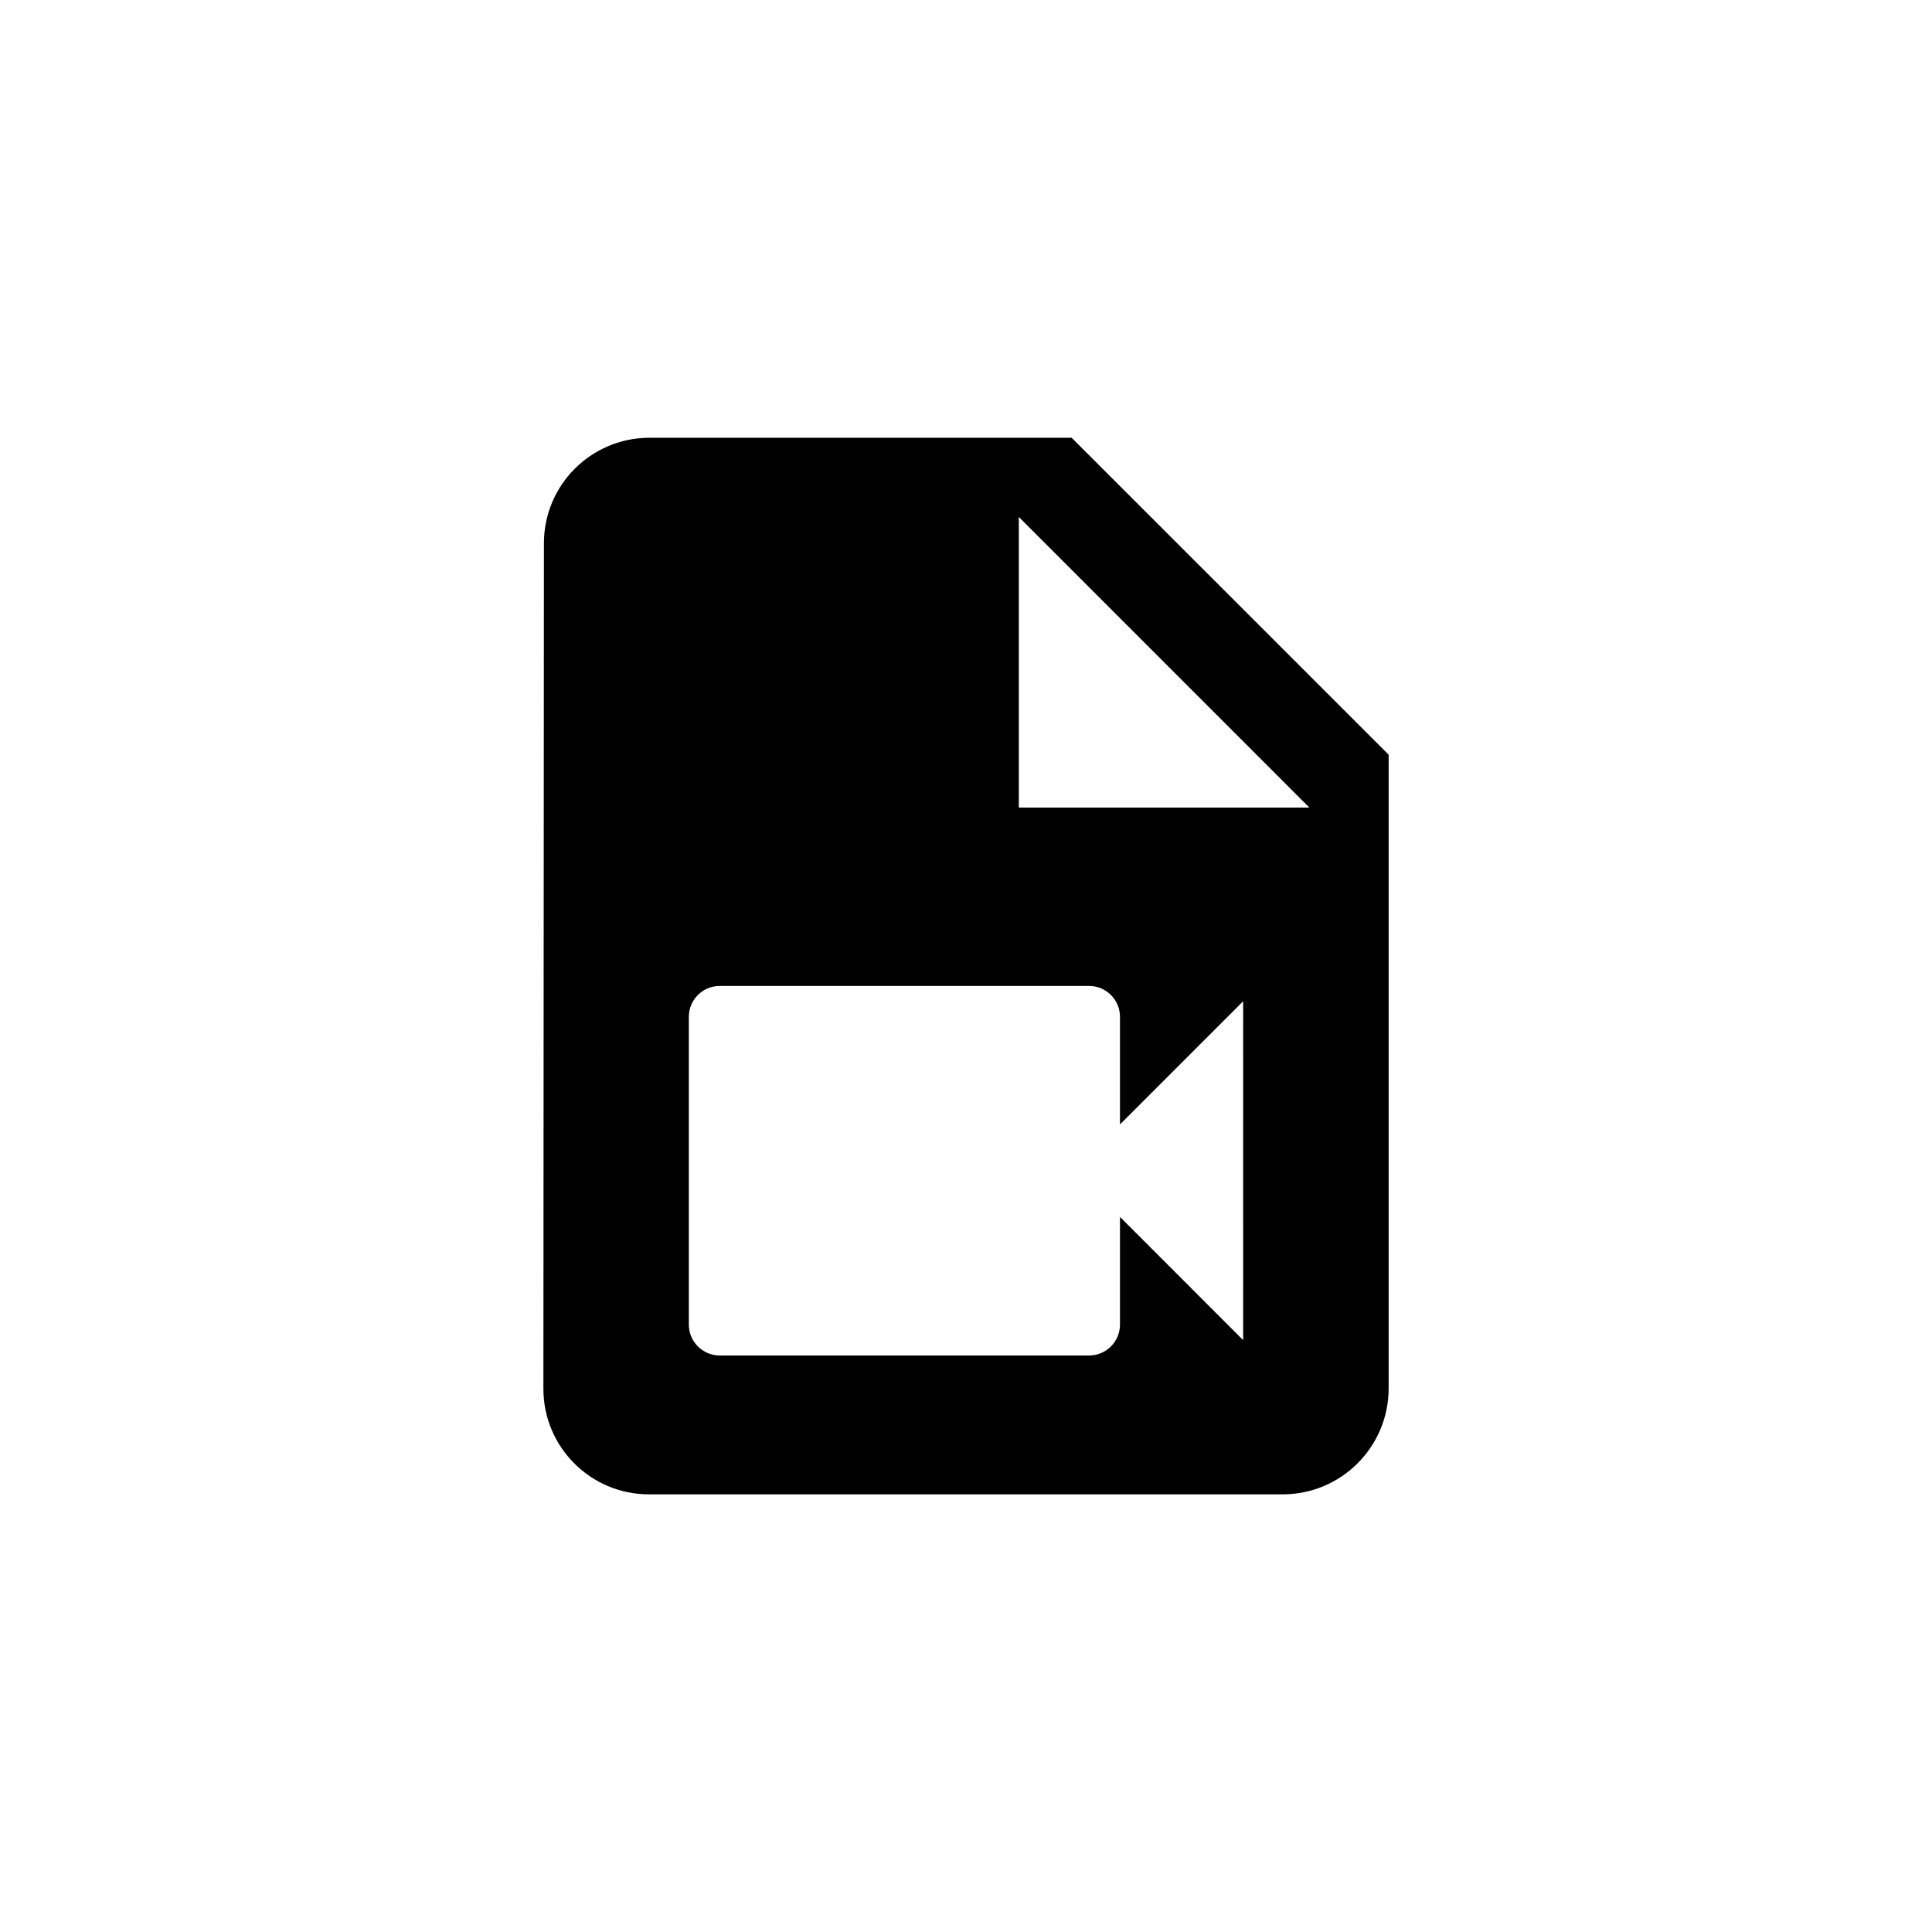
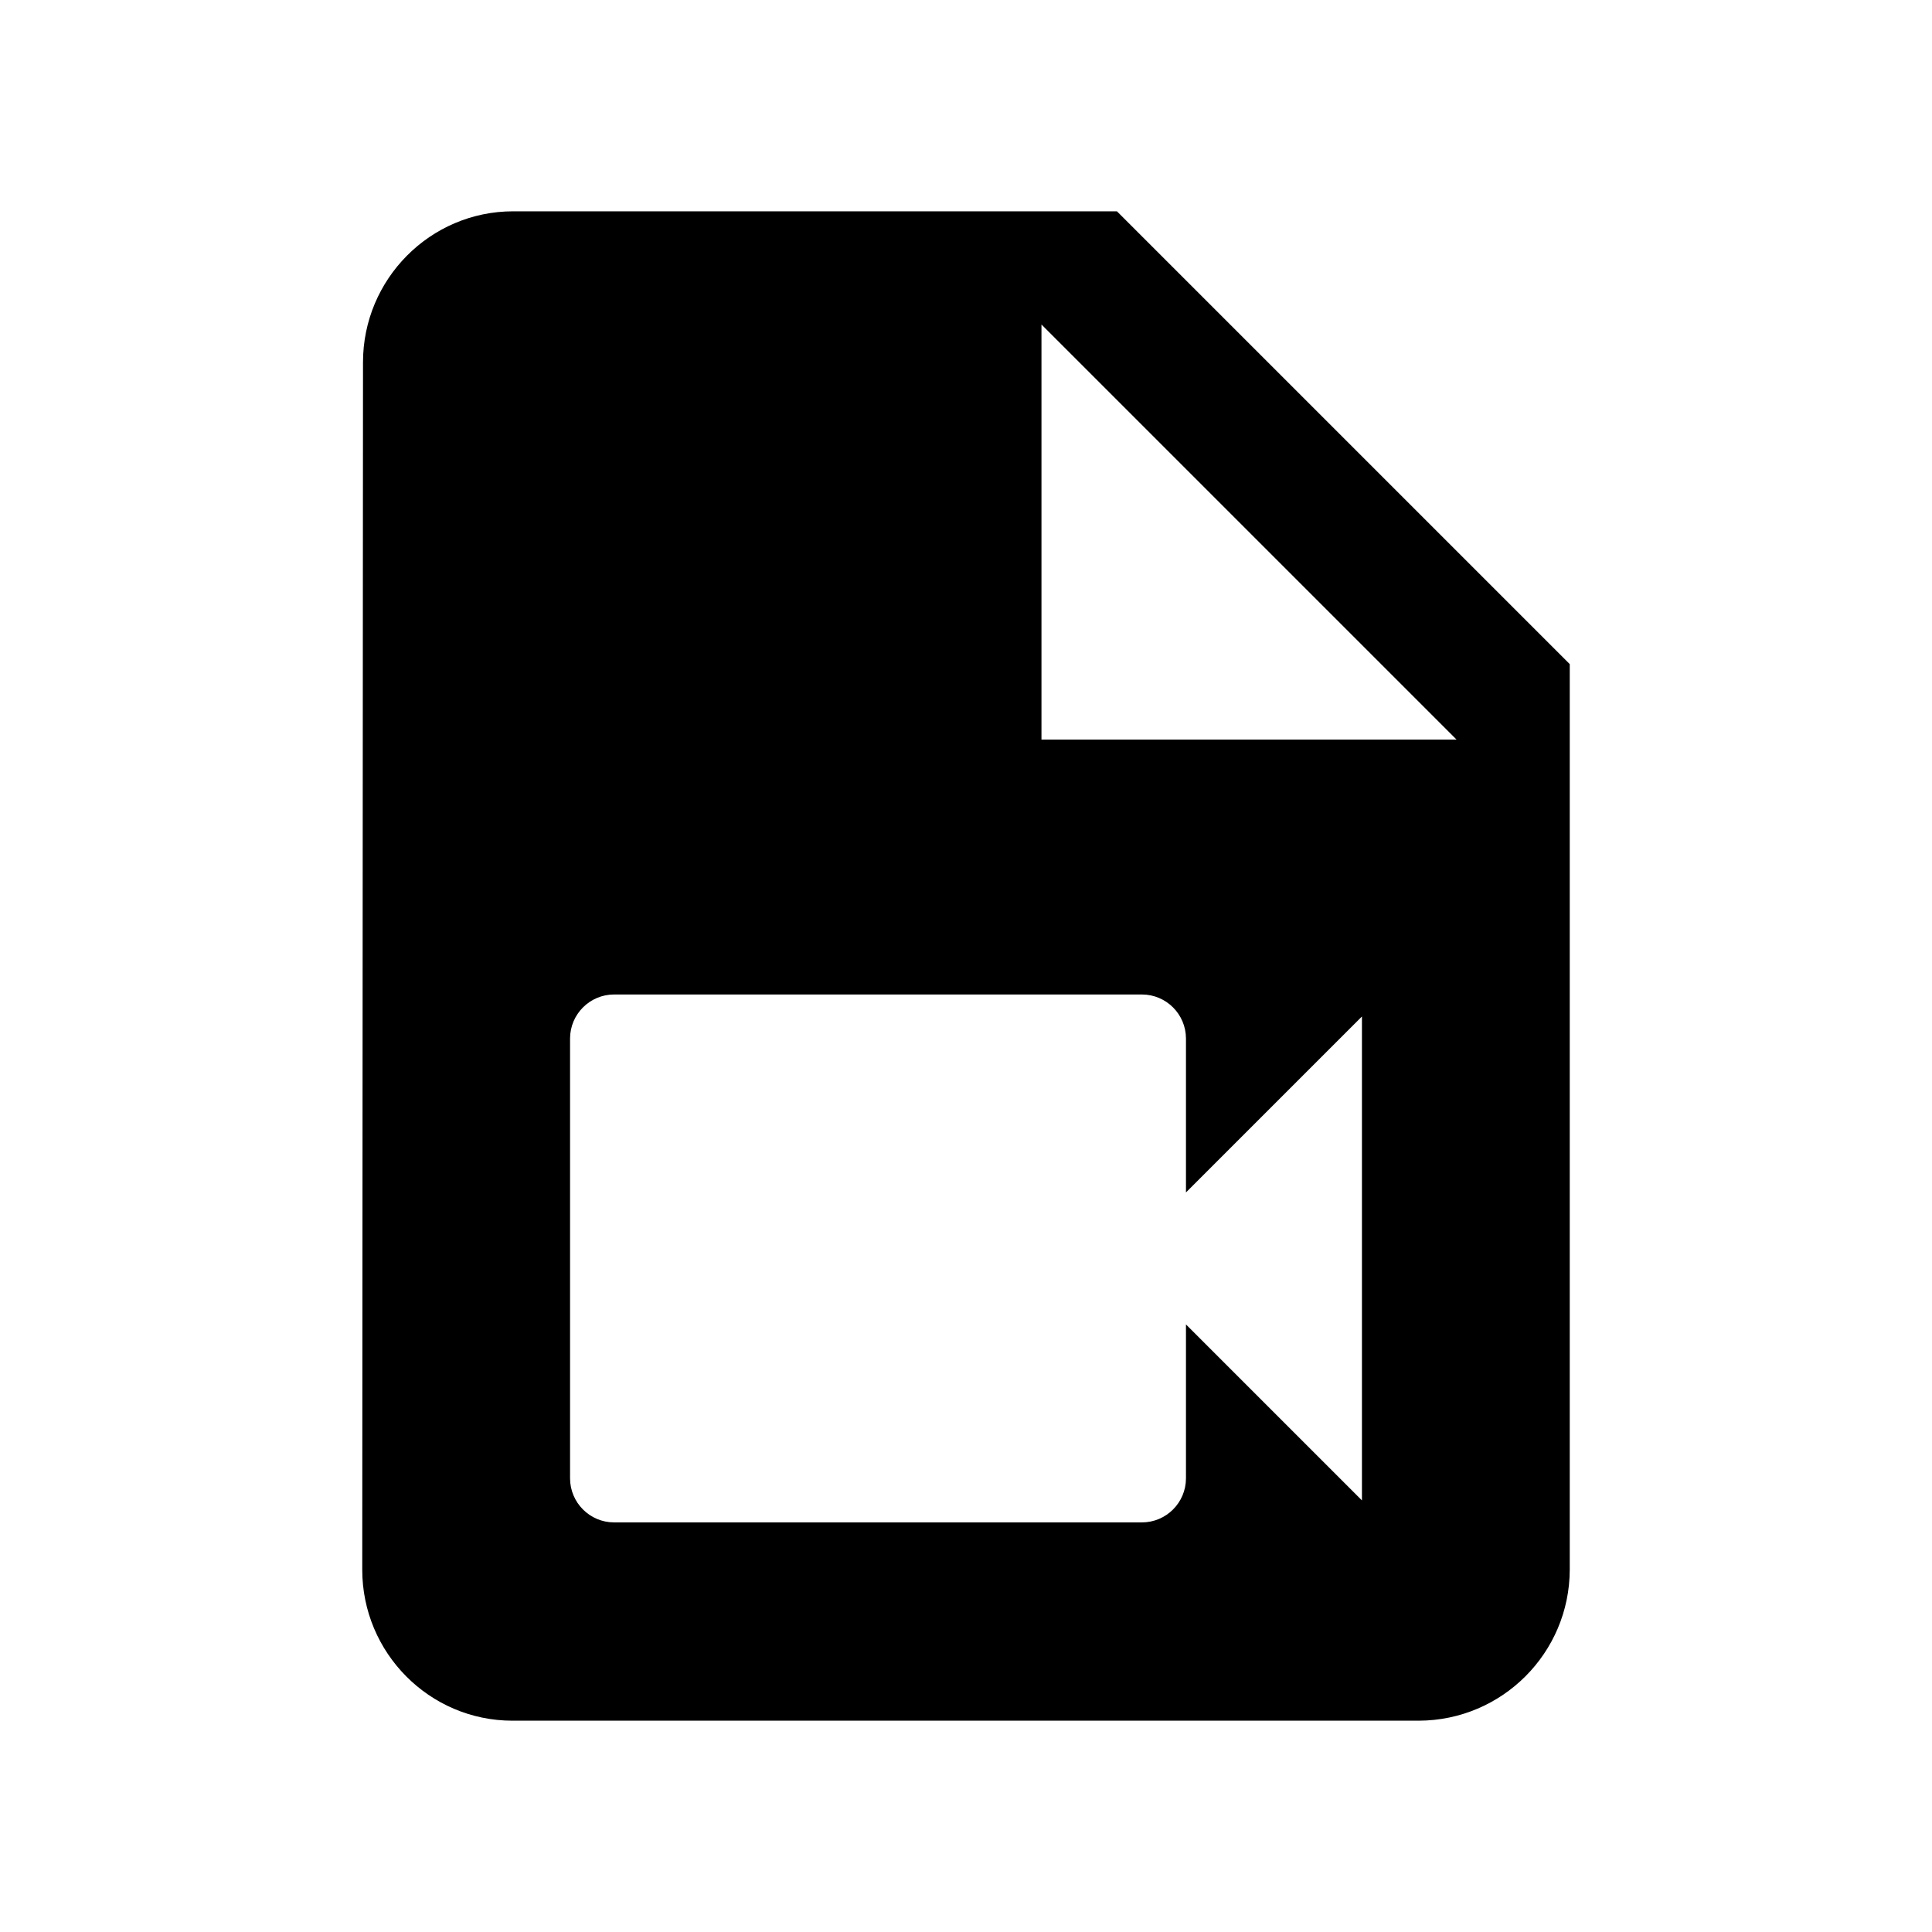
<svg xmlns="http://www.w3.org/2000/svg" height="1000" viewBox="0 0 1000 1000" width="1000">
  <g data-name="all icons" id="all_icons">
    <g data-name="Layer 437" id="Layer_437">
-       <path d="M527.34,418V267.58L677.73,418Zm27.34-191.41H335.94a54.62,54.62,0,0,0-54.41,54.69l-.27,437.5a54.62,54.62,0,0,0,54.41,54.69h328.4a54.85,54.85,0,0,0,54.69-54.69V390.63Zm88.77,467.06L579.7,629.87v55.79a16,16,0,0,1-15.94,15.94H372.48a16,16,0,0,1-15.94-15.94V526.26a16,16,0,0,1,15.94-15.94H563.76a16,16,0,0,1,15.94,15.94V582l63.76-63.76Z" />
+       <path d="M539.063,382.813V167.969L753.906,382.813Zm39.062-273.438h-312.5c-42.968,0-77.734,35.157-77.734,78.125l-.391,625c0,42.968,34.766,78.125,77.734,78.125H734.375A78.356,78.356,0,0,0,812.5,812.5V343.75ZM704.938,776.607l-91.083-91.083v79.7a22.839,22.839,0,0,1-22.771,22.771H317.833a22.839,22.839,0,0,1-22.771-22.771V537.513a22.838,22.838,0,0,1,22.771-22.771H591.084a22.839,22.839,0,0,1,22.771,22.771v79.7l91.083-91.084Z" />
    </g>
  </g>
</svg>
